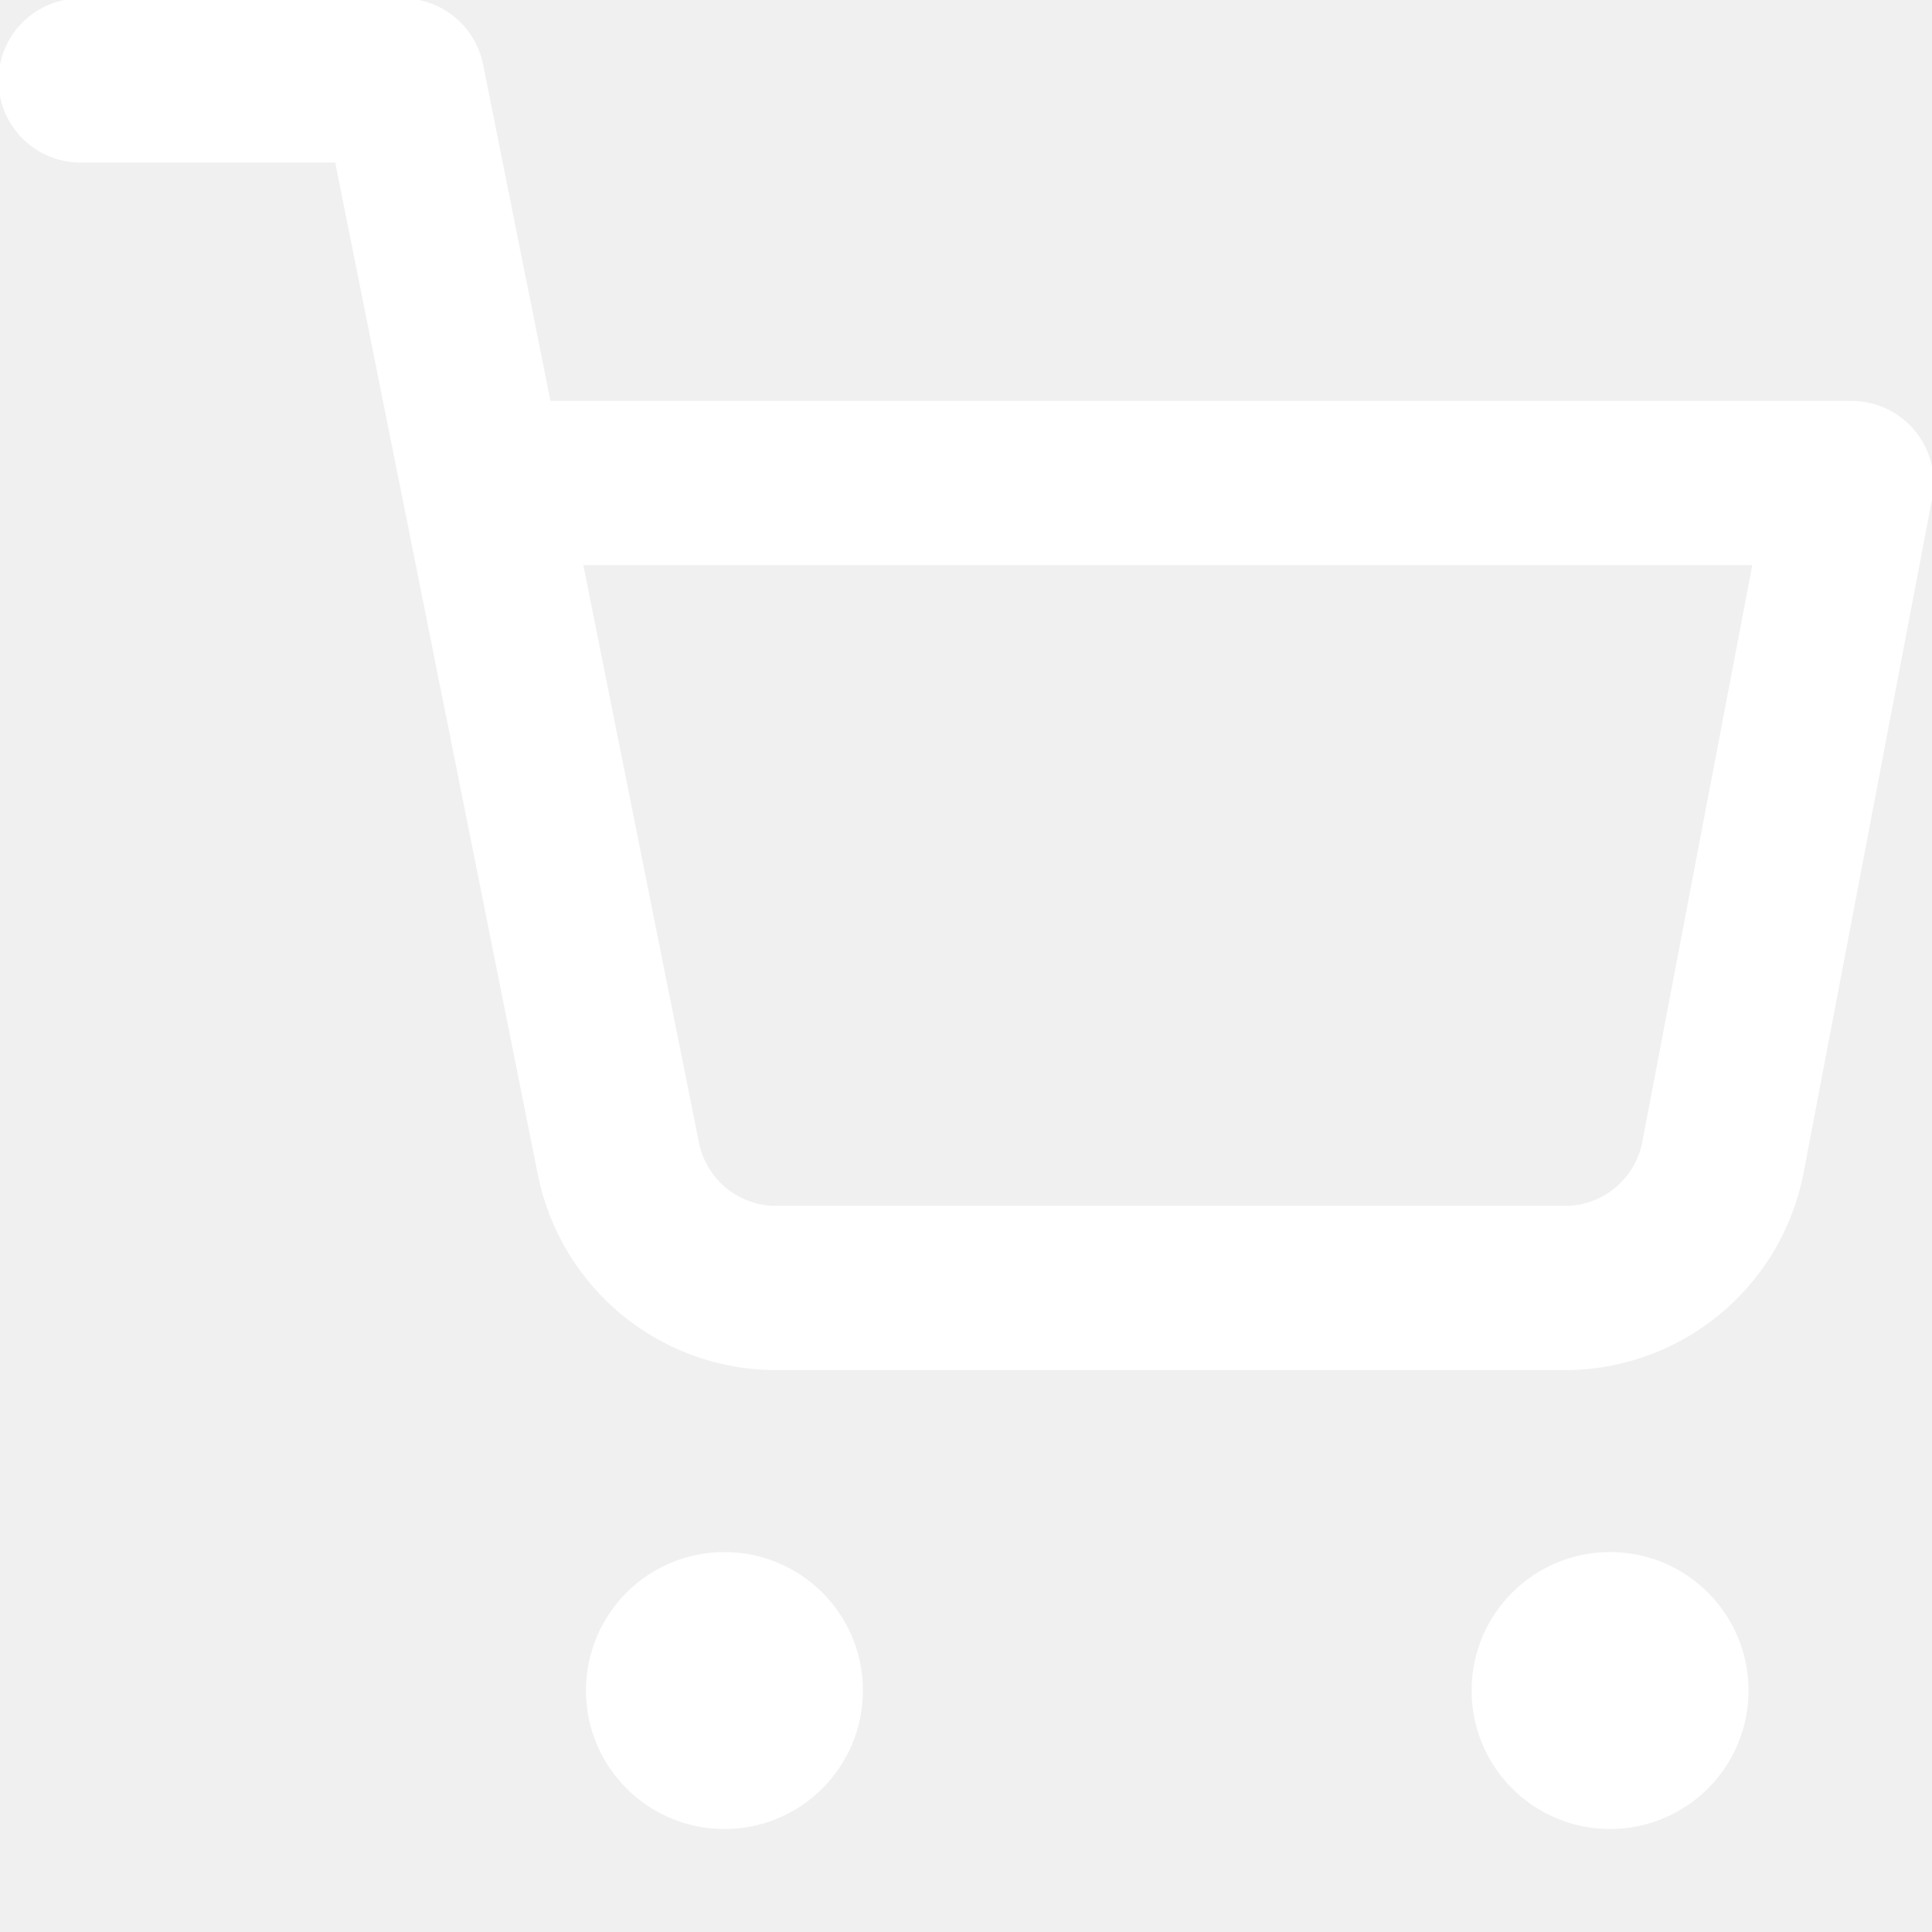
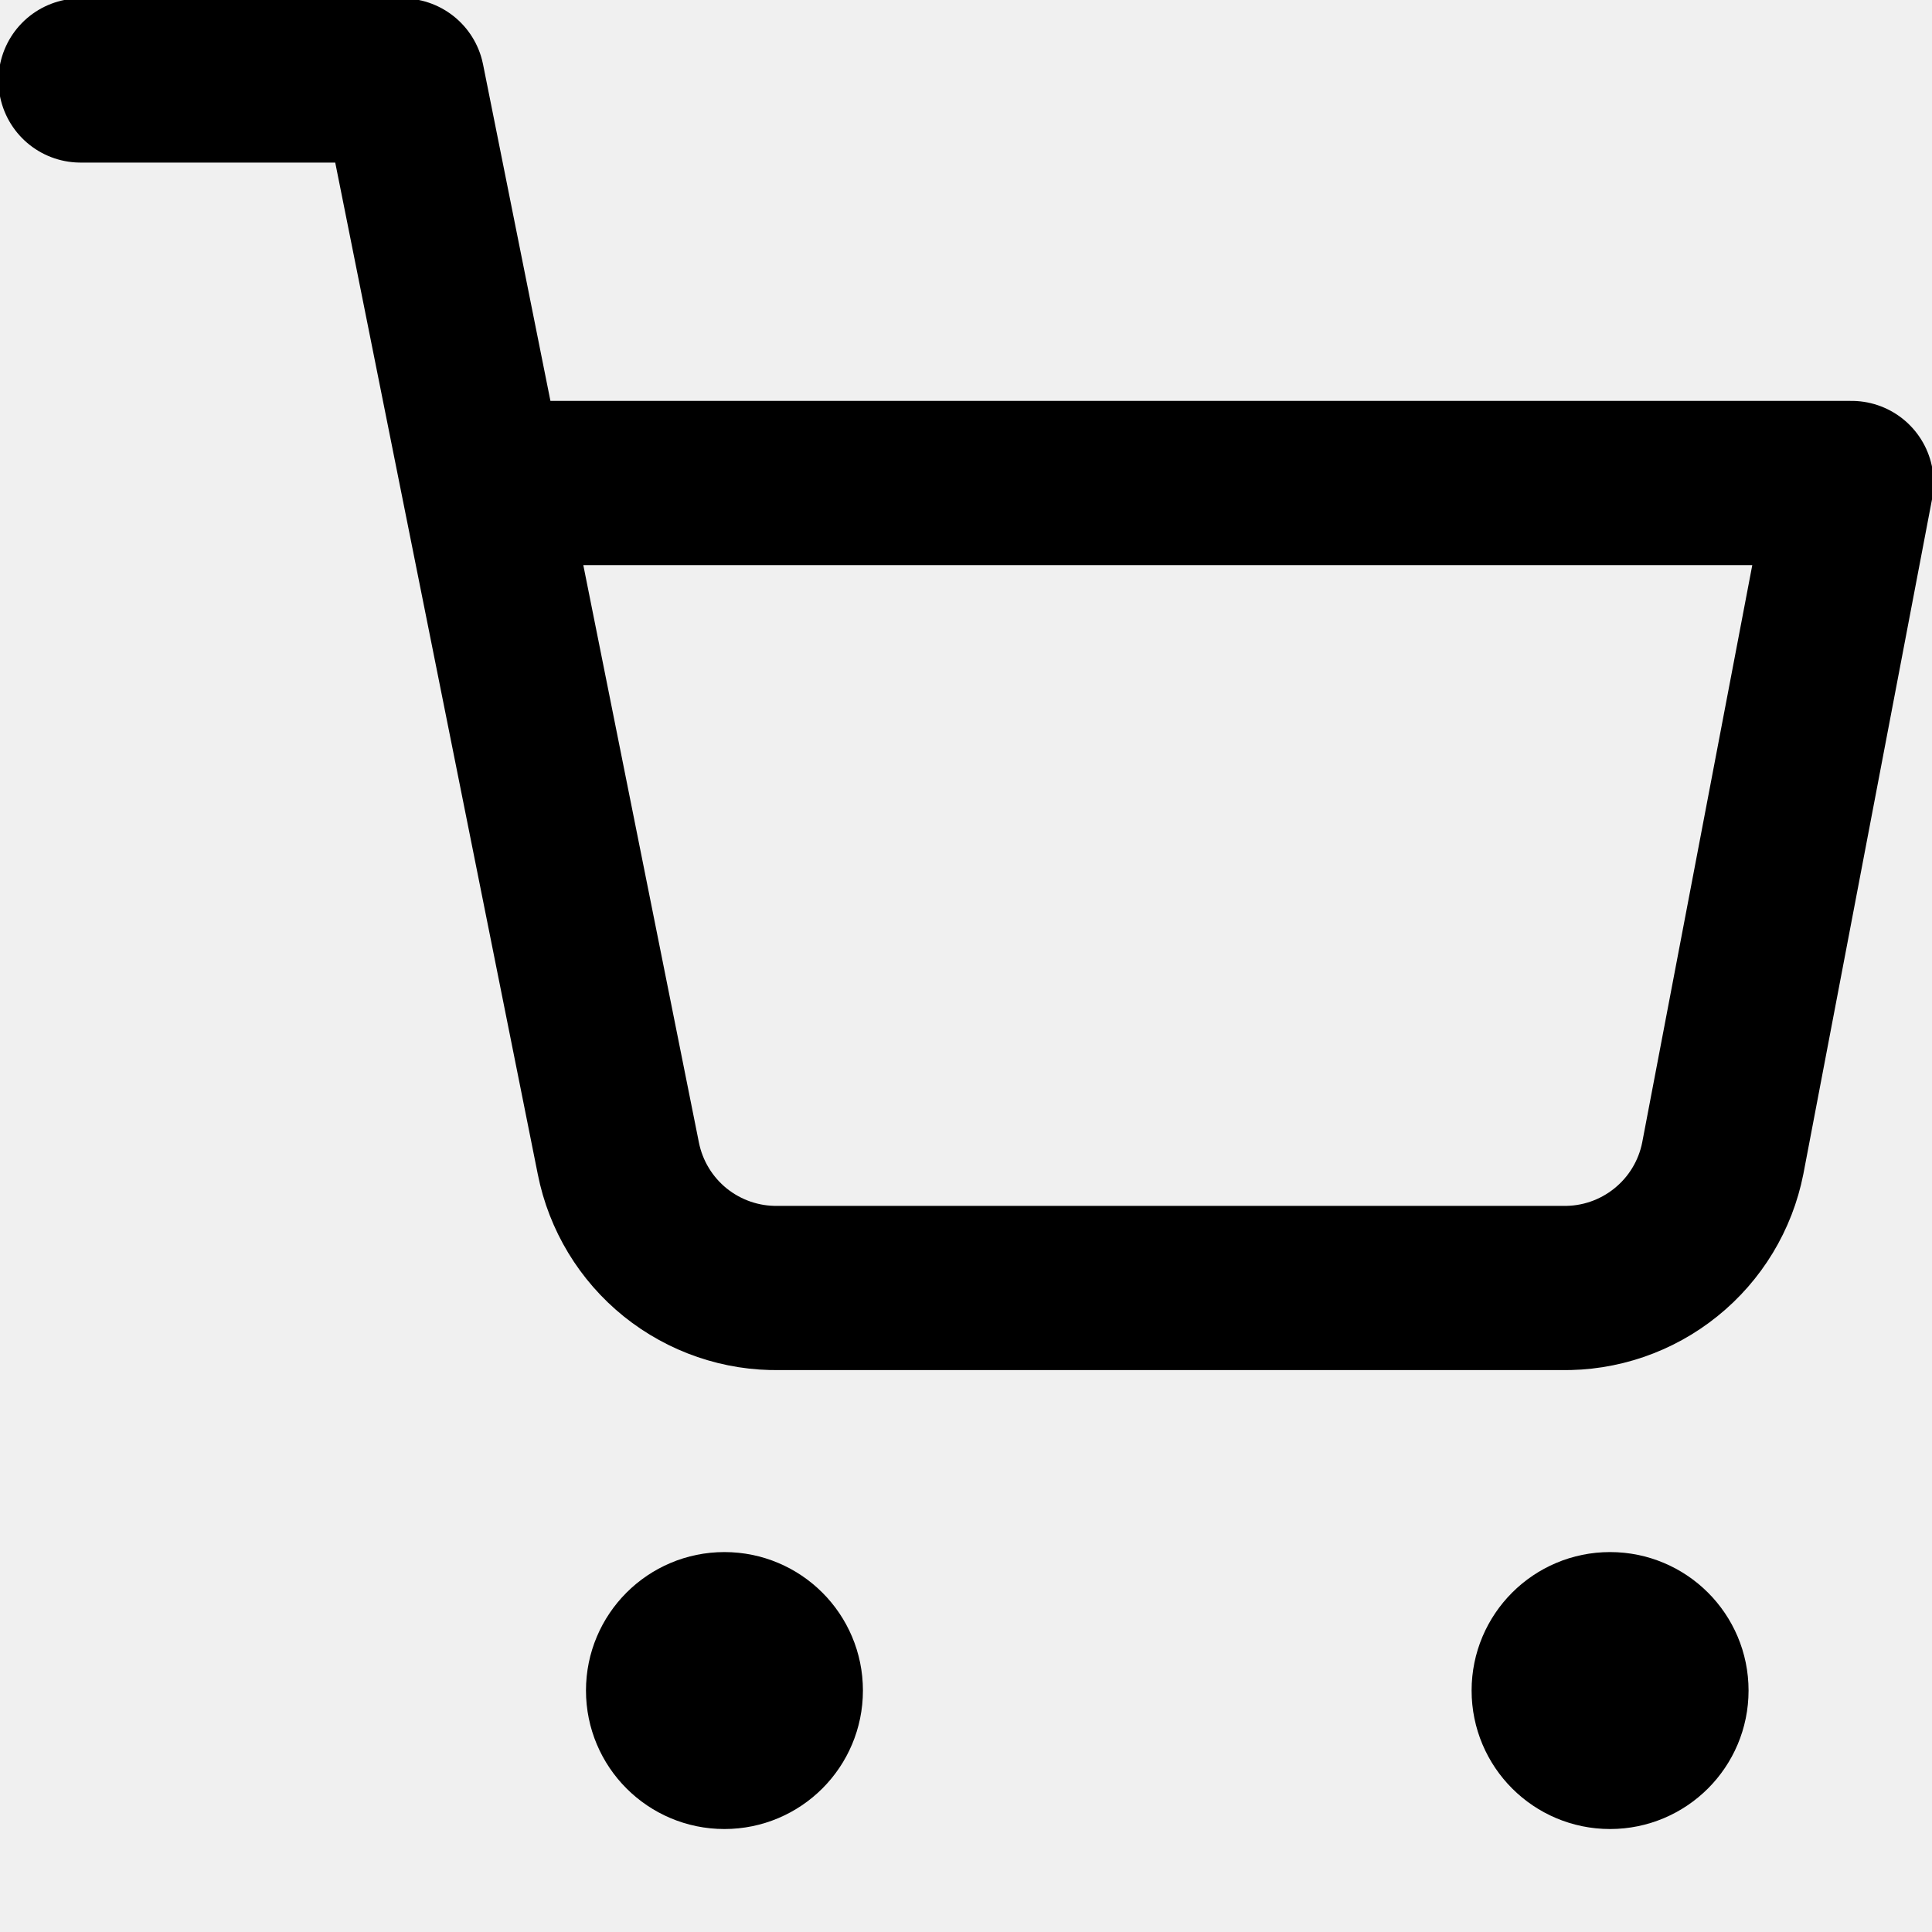
<svg xmlns="http://www.w3.org/2000/svg" width="20" height="20" viewBox="0 0 20 20" fill="none">
  <g clip-path="url(#clip0_433_24013)">
-     <path d="M7.499 18.334C7.96 18.334 8.333 17.961 8.333 17.5C8.333 17.04 7.96 16.667 7.499 16.667C7.039 16.667 6.666 17.04 6.666 17.5C6.666 17.961 7.039 18.334 7.499 18.334Z" fill="white" stroke="white" stroke-width="1.2" stroke-linecap="round" stroke-linejoin="round" />
-     <path d="M16.667 18.334C17.128 18.334 17.501 17.961 17.501 17.5C17.501 17.04 17.128 16.667 16.667 16.667C16.207 16.667 15.834 17.04 15.834 17.5C15.834 17.961 16.207 18.334 16.667 18.334Z" fill="white" stroke="white" stroke-width="1.2" stroke-linecap="round" stroke-linejoin="round" />
-     <path d="M0.834 0.833H4.167L6.401 11.991C6.477 12.375 6.686 12.72 6.99 12.965C7.295 13.21 7.676 13.341 8.067 13.333H16.167C16.558 13.341 16.94 13.21 17.244 12.965C17.549 12.72 17.758 12.375 17.834 11.991L19.167 5H5.001" stroke="white" stroke-width="1.7" stroke-linecap="round" stroke-linejoin="round" />
+     <path d="M7.499 18.334C7.96 18.334 8.333 17.961 8.333 17.5C8.333 17.04 7.96 16.667 7.499 16.667C7.039 16.667 6.666 17.04 6.666 17.5C6.666 17.961 7.039 18.334 7.499 18.334Z" fill="currentColor" stroke="currentColor" stroke-width="1.2" stroke-linecap="round" stroke-linejoin="round" />
+     <path d="M16.667 18.334C17.128 18.334 17.501 17.961 17.501 17.5C17.501 17.04 17.128 16.667 16.667 16.667C16.207 16.667 15.834 17.04 15.834 17.5C15.834 17.961 16.207 18.334 16.667 18.334Z" fill="currentColor" stroke="currentColor" stroke-width="1.2" stroke-linecap="round" stroke-linejoin="round" />
+     <path d="M0.834 0.833H4.167L6.401 11.991C6.477 12.375 6.686 12.72 6.99 12.965C7.295 13.21 7.676 13.341 8.067 13.333H16.167C16.558 13.341 16.94 13.21 17.244 12.965C17.549 12.72 17.758 12.375 17.834 11.991L19.167 5H5.001" stroke="currentColor" stroke-width="1.7" stroke-linecap="round" stroke-linejoin="round" />
  </g>
  <defs>
    <clipPath id="clip0_433_24013">
-       <rect width="20" height="20" fill="white" />
+       <rect width="20" height="20" fill="currentColor" />
    </clipPath>
  </defs>
</svg>
